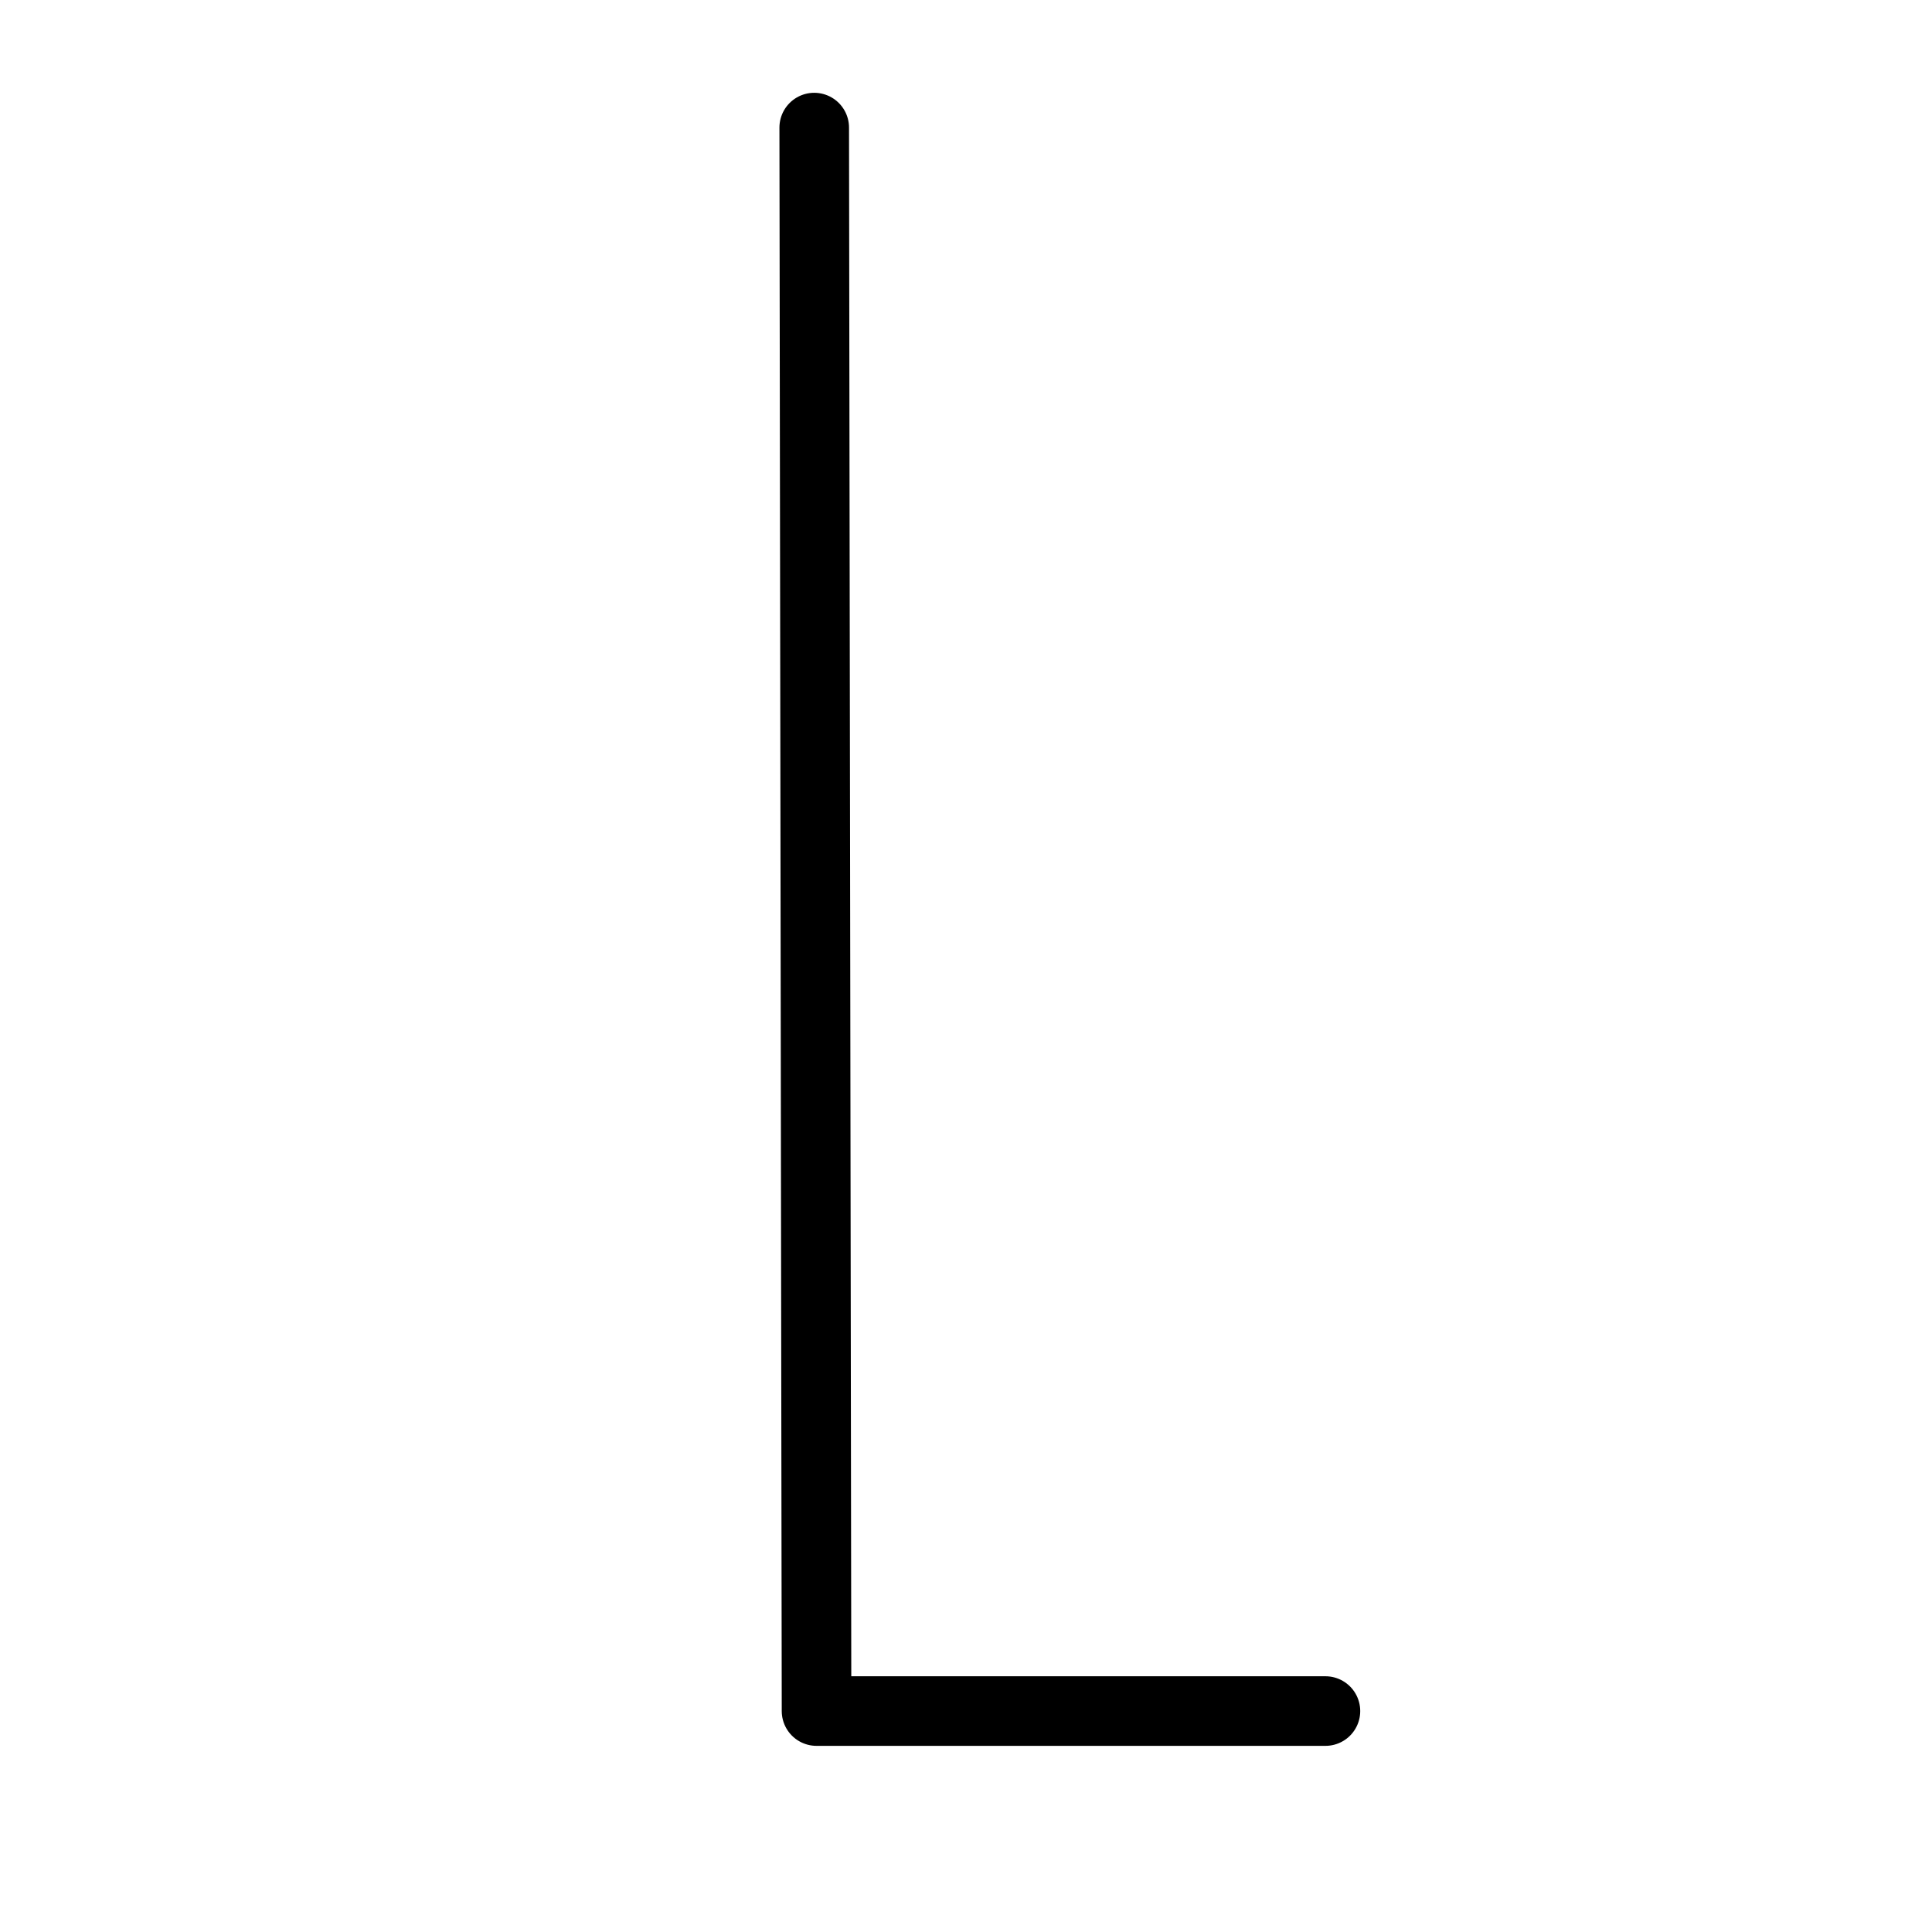
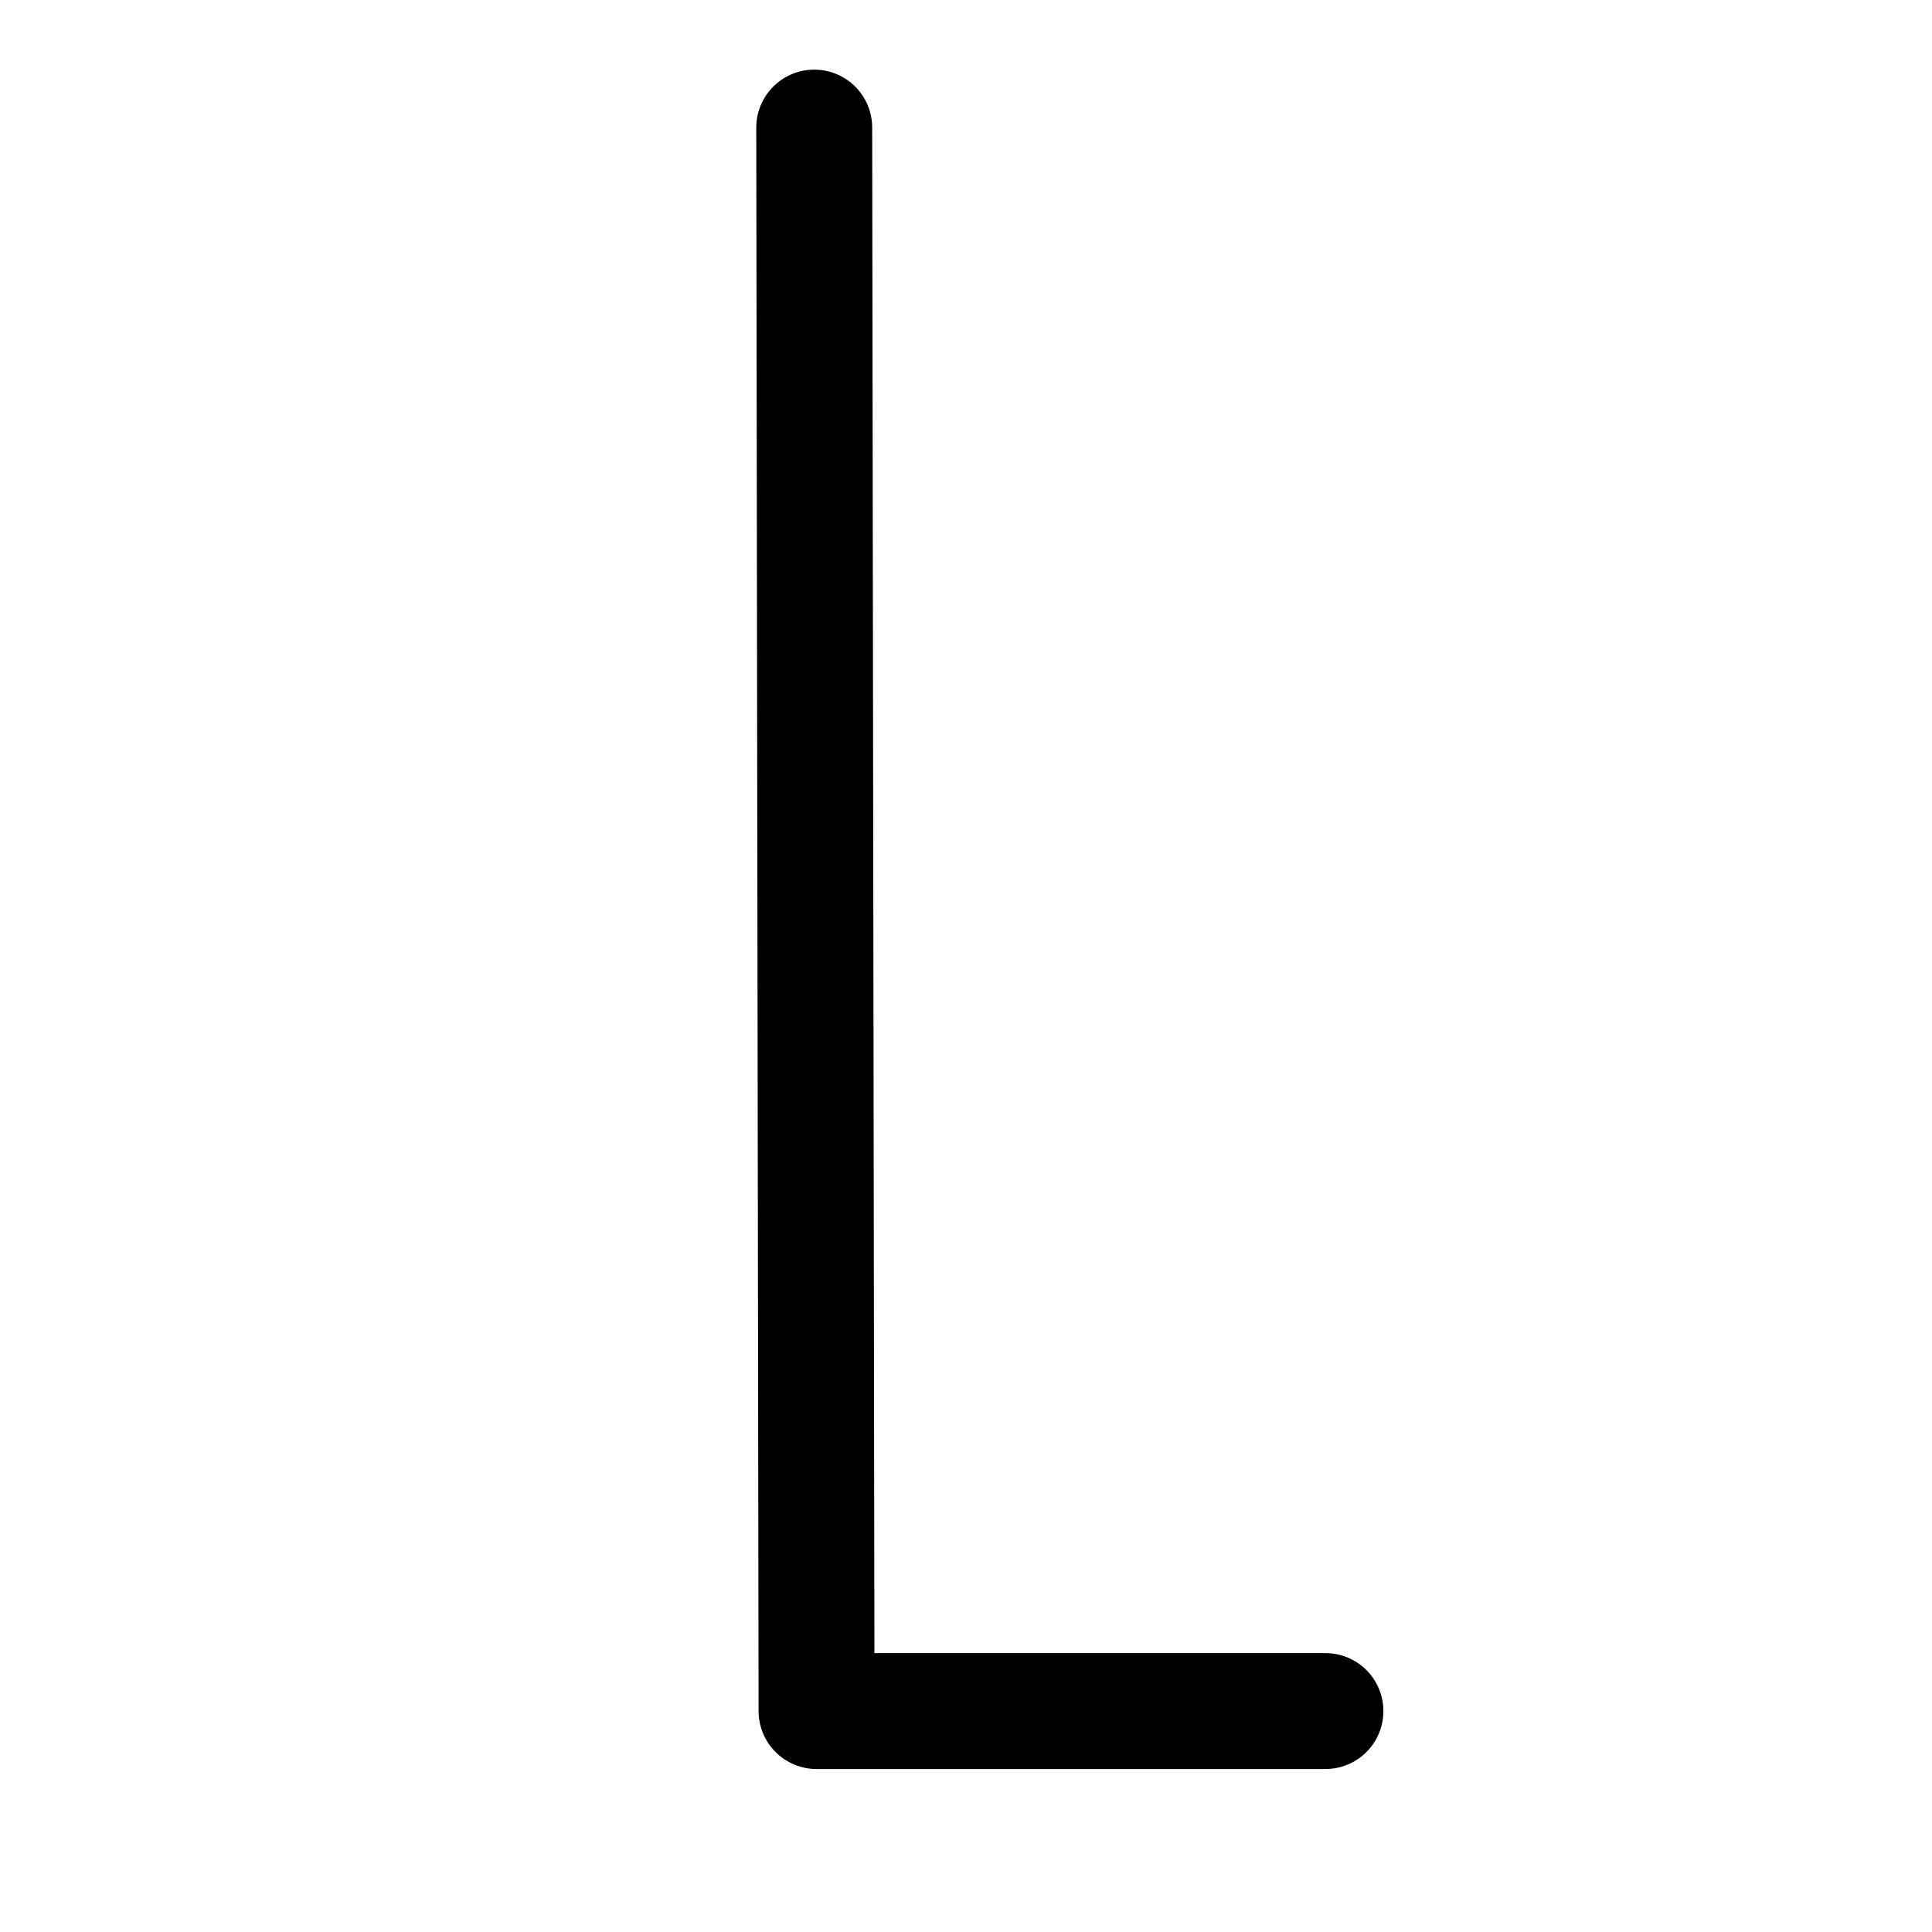
<svg xmlns="http://www.w3.org/2000/svg" width="50mm" height="50mm" viewBox="0 0 50 50" version="1.1" id="svg5">
  <defs id="defs2" />
  <g id="layer1">
-     <path style="fill:none;stroke:#000000;stroke-width:1.801;stroke-linecap:round;stroke-linejoin:round;stroke-dasharray:none;paint-order:fill markers stroke;stop-color:#000000" d="M 34.302,44.282 H 21.132 L 21.072,3.302" id="path7041" />
+     <path style="fill:none;stroke:#000000;stroke-width:3;stroke-linecap:round;stroke-linejoin:round;stroke-dasharray:none;paint-order:fill markers stroke;stop-color:#000000" d="M 34.302,44.282 H 21.132 L 21.072,3.302" id="path7041" />
  </g>
</svg>
